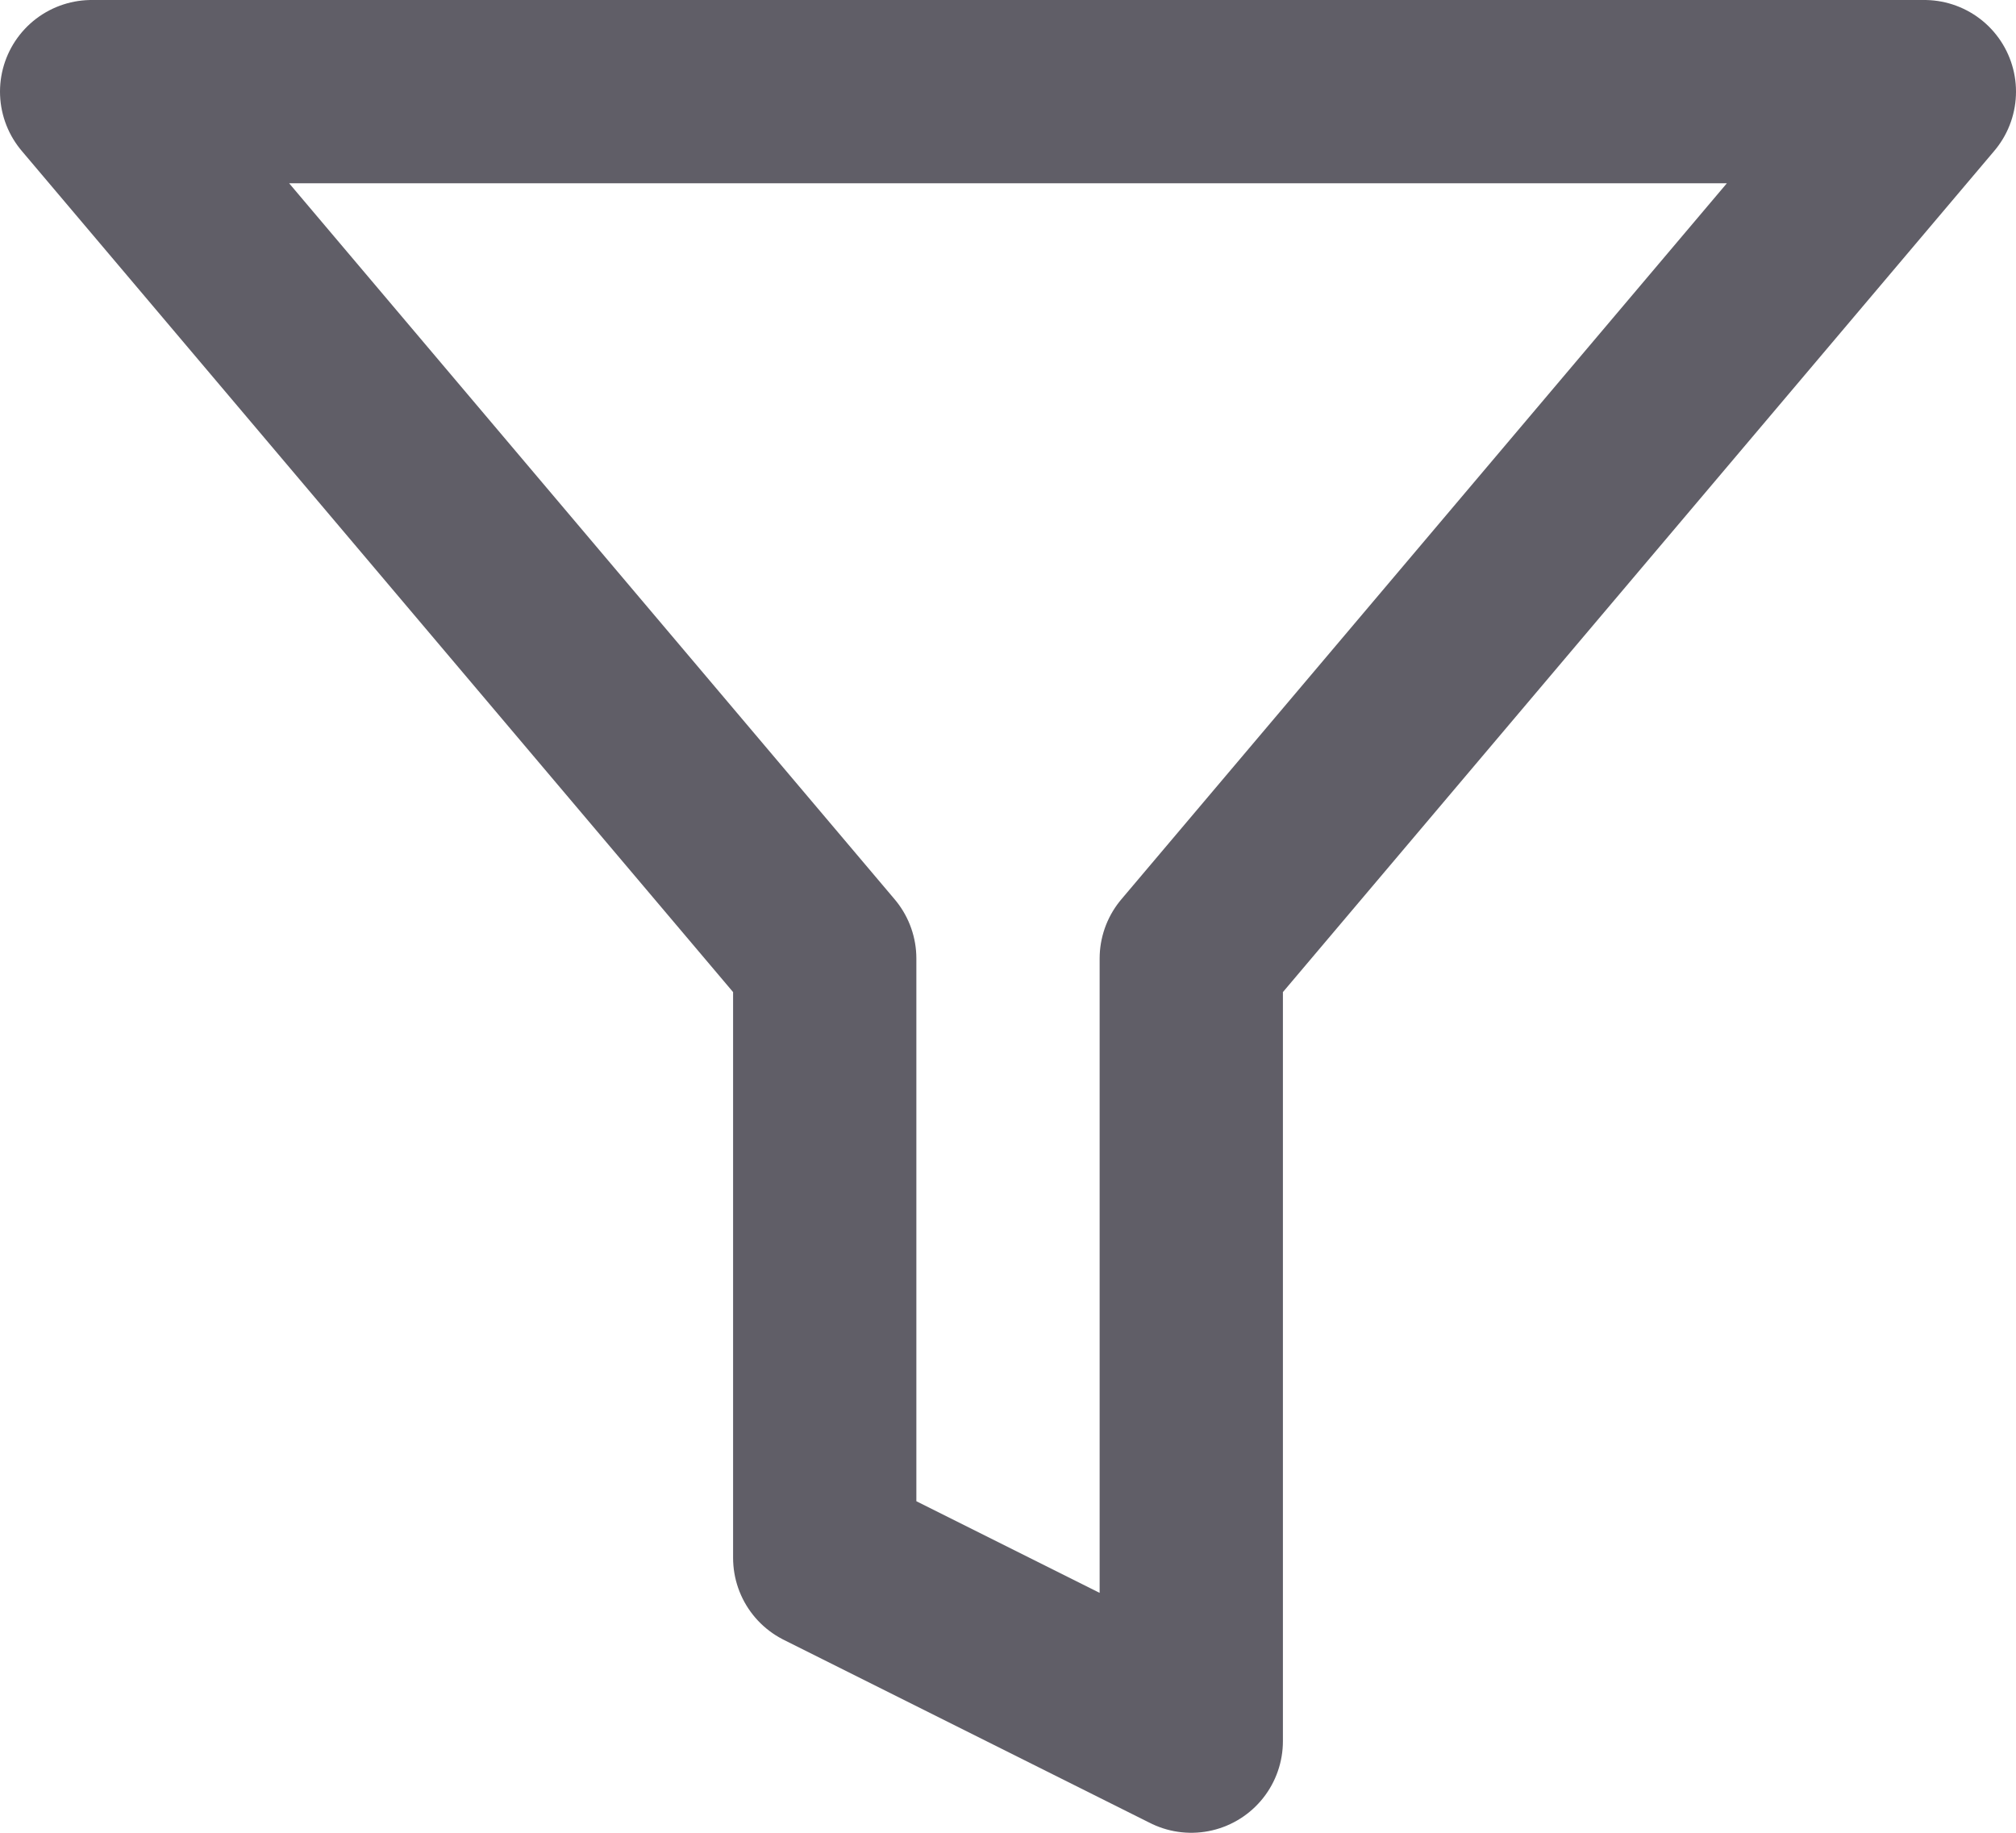
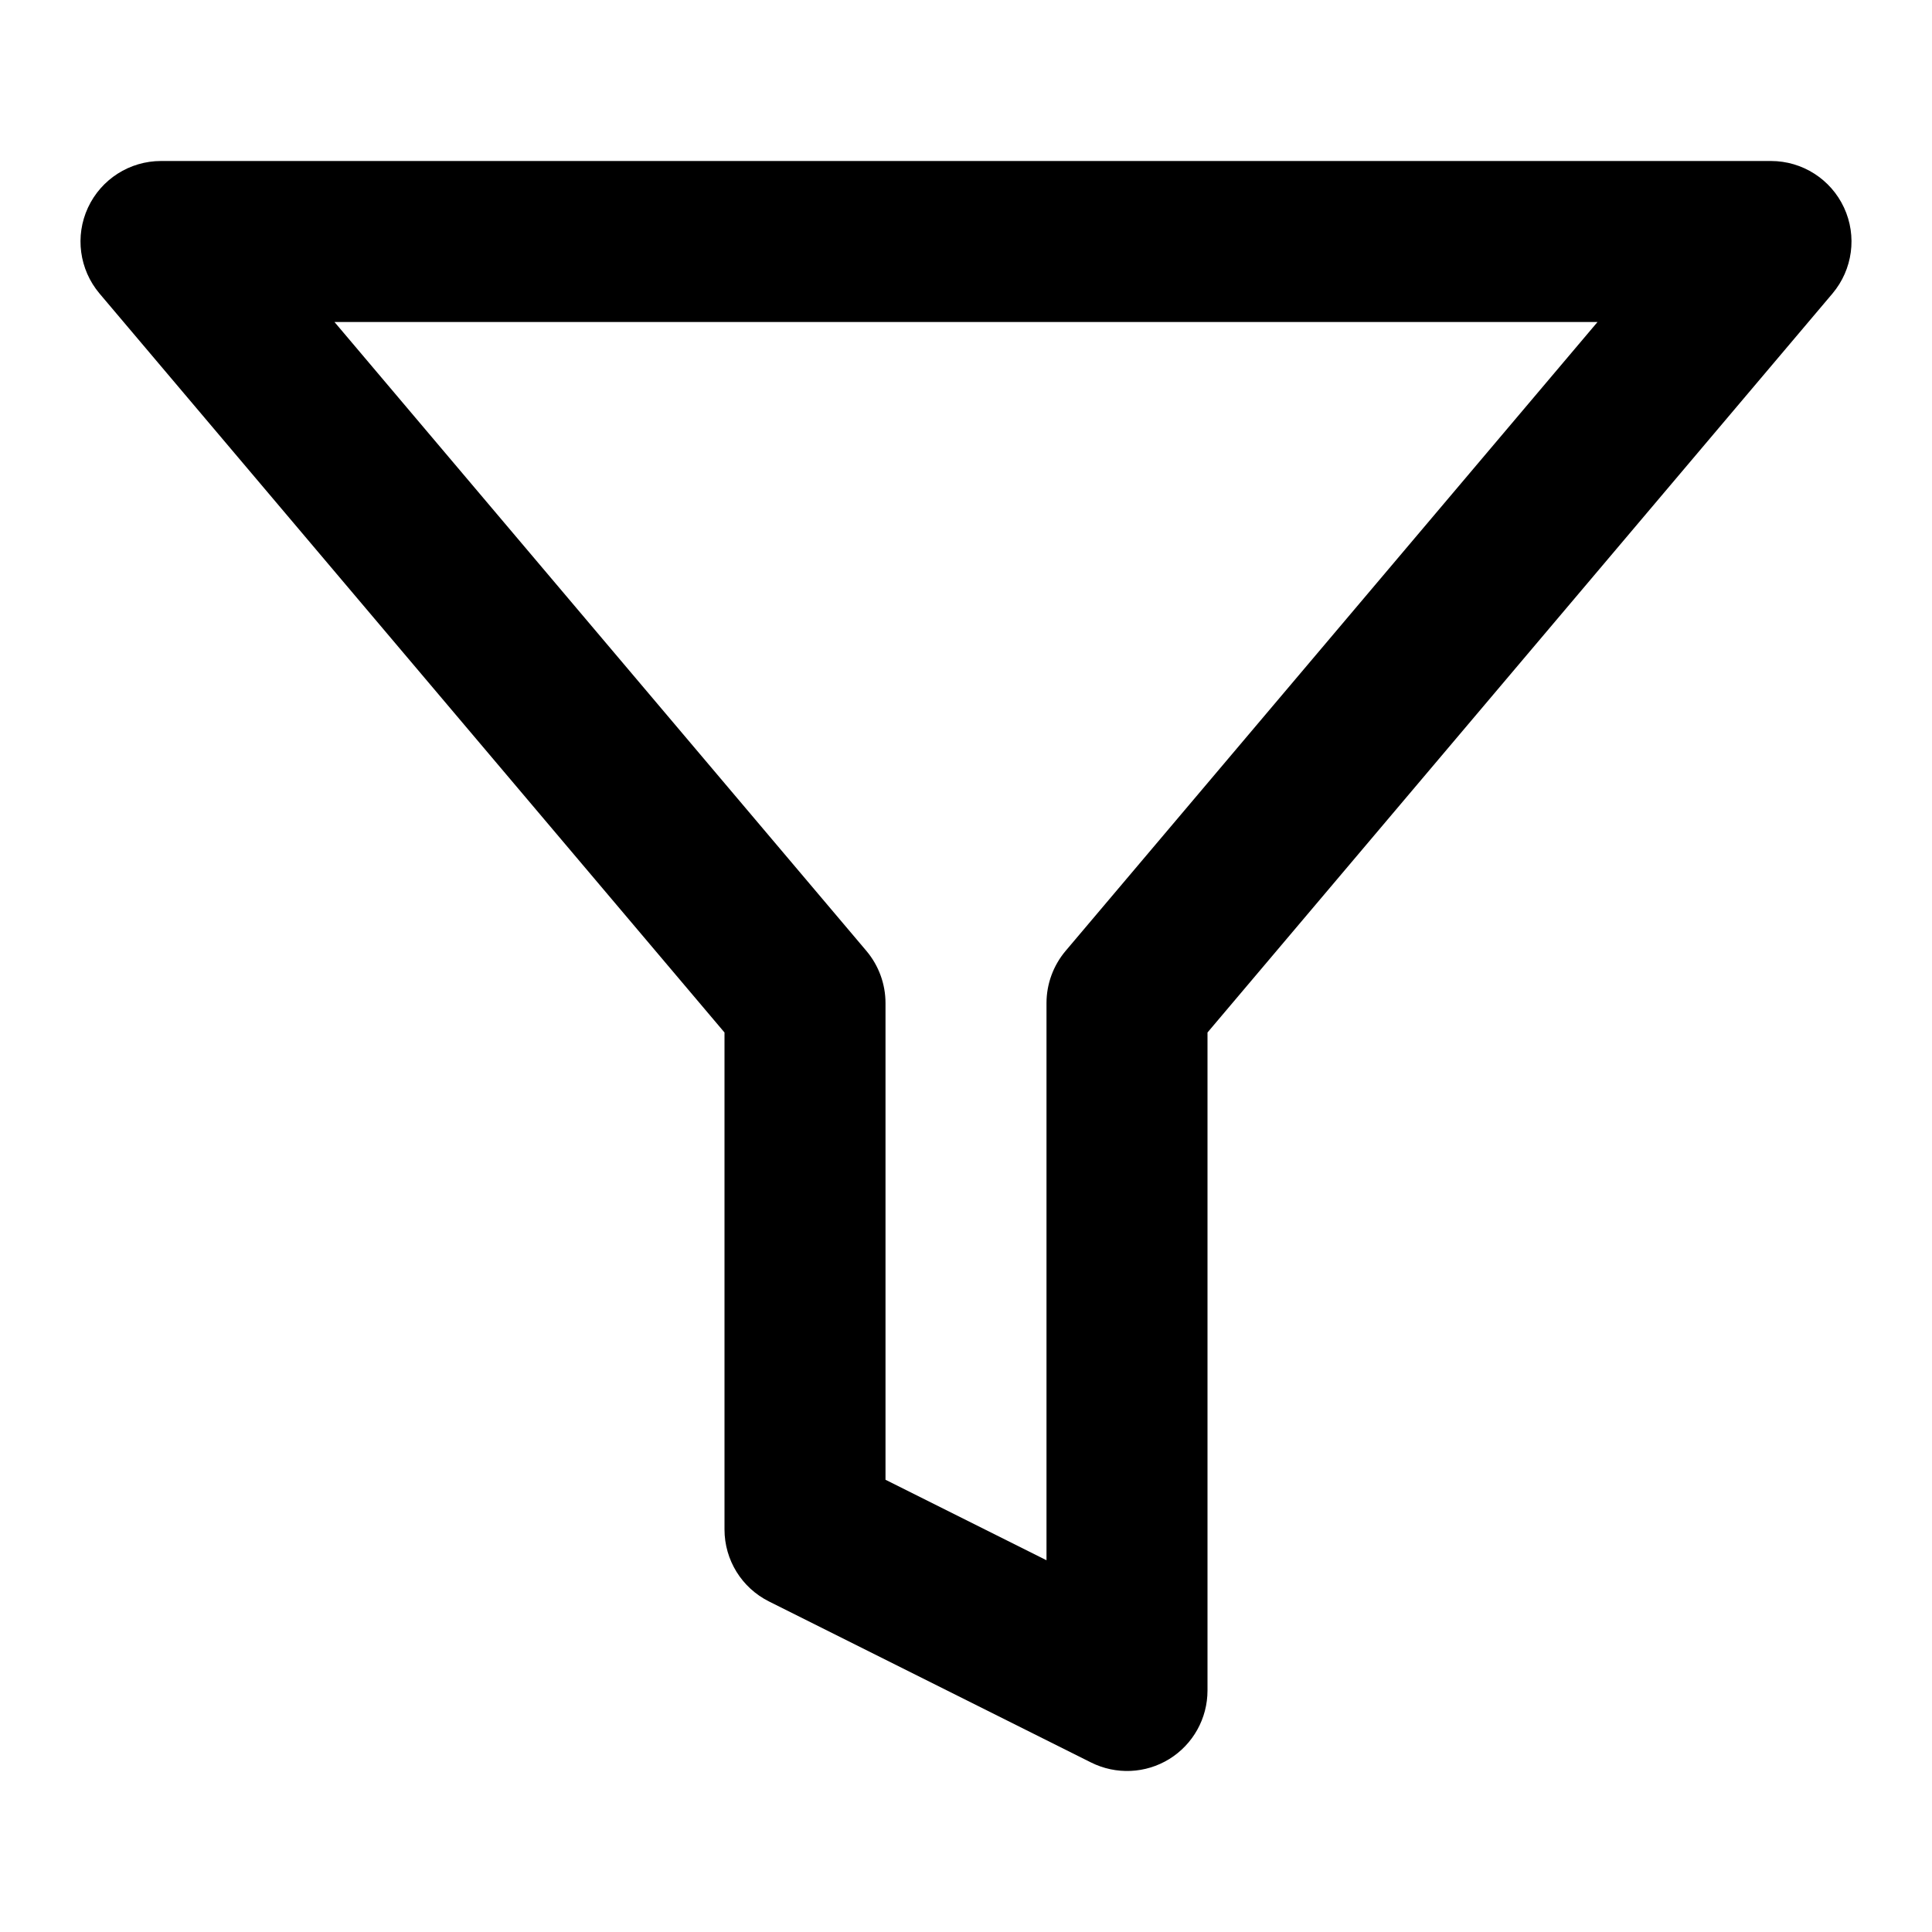
- <svg xmlns="http://www.w3.org/2000/svg" viewBox="0 0 22 20" fill="none" class="Icon Icon-filter">
-   <path d="M21 1H1L9 10.46V17L13 19V10.46L21 1Z" stroke="#605E67" stroke-width="2" stroke-linecap="round" stroke-linejoin="round" />
+ <svg xmlns="http://www.w3.org/2000/svg" class="Icon Icon-filter" width="24" height="24" viewBox="0 0 24 24" fill="none">
+   <path fill-rule="evenodd" clip-rule="evenodd" d="M1.093 2.579C1.257 2.226 1.611 2 2 2H22C22.389 2 22.743 2.226 22.907 2.579C23.071 2.932 23.015 3.348 22.764 3.646L15 12.826V21C15 21.347 14.821 21.668 14.526 21.851C14.231 22.033 13.863 22.049 13.553 21.894L9.553 19.894C9.214 19.725 9 19.379 9 19V12.826L1.236 3.646C0.985 3.348 0.929 2.932 1.093 2.579ZM4.155 4L10.764 11.814C10.916 11.995 11 12.224 11 12.46V18.382L13 19.382V12.46C13 12.224 13.084 11.995 13.236 11.814L19.845 4H4.155Z" fill="currentColor" />
</svg>
